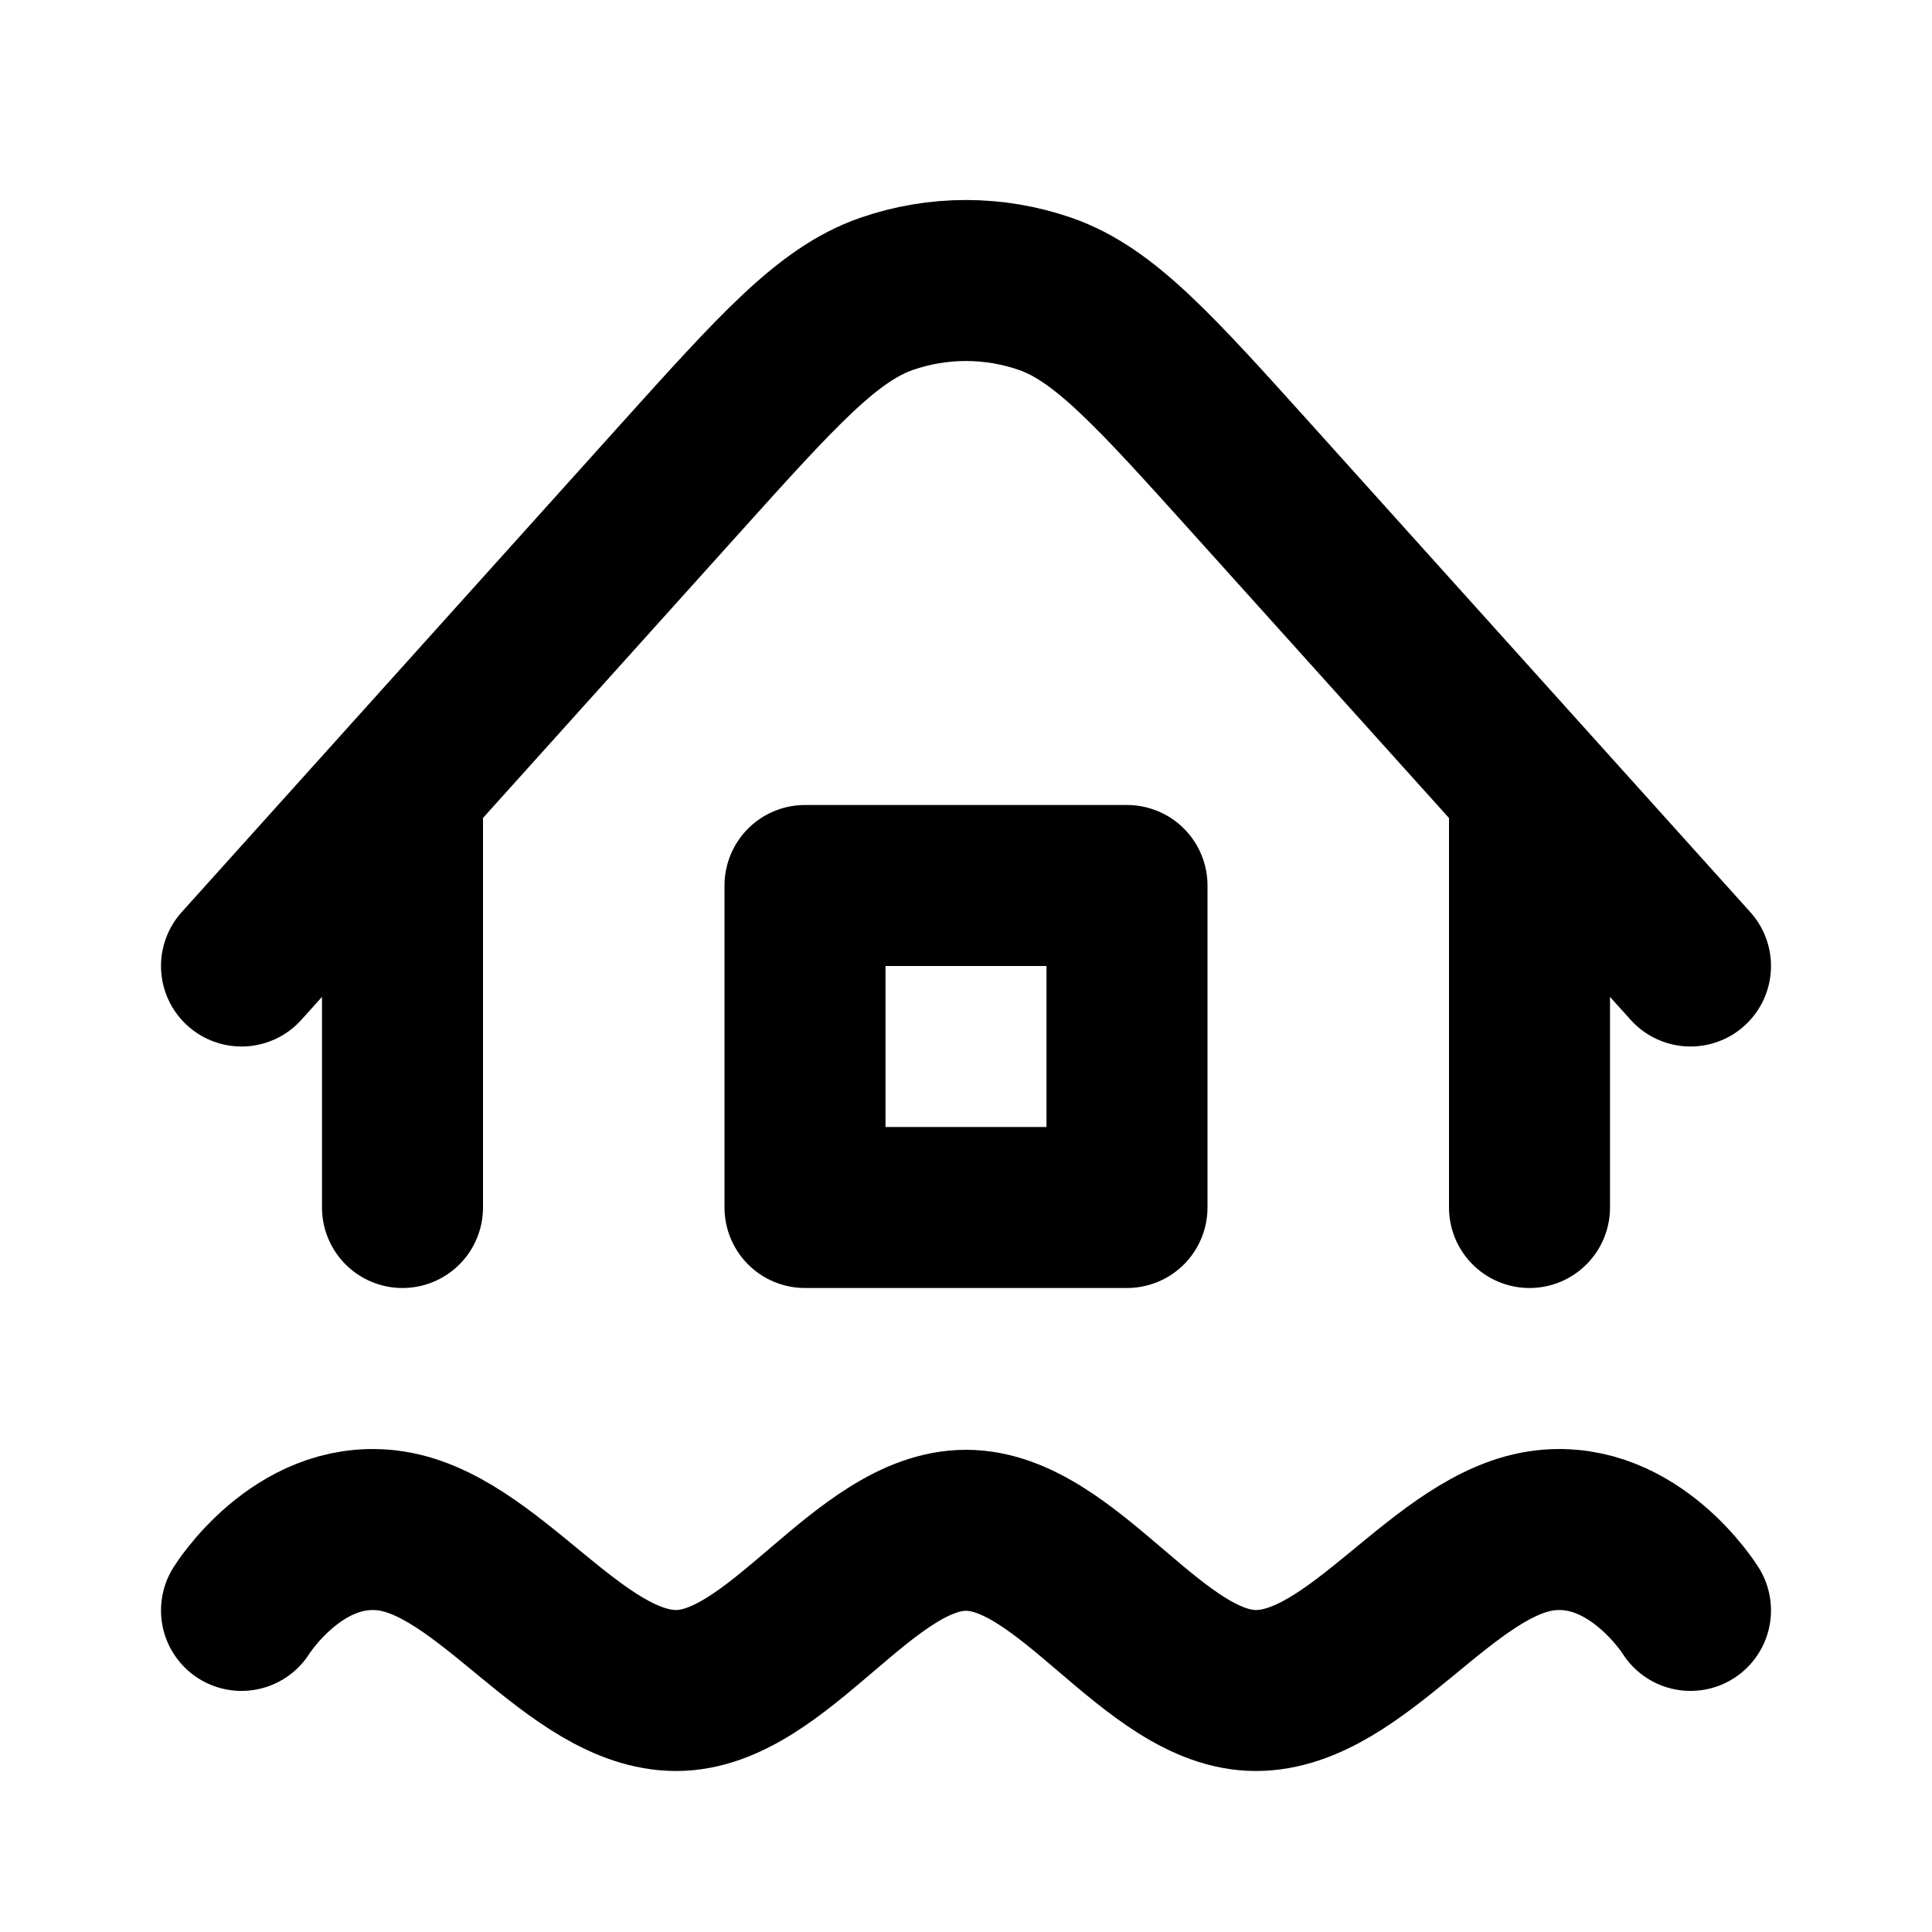
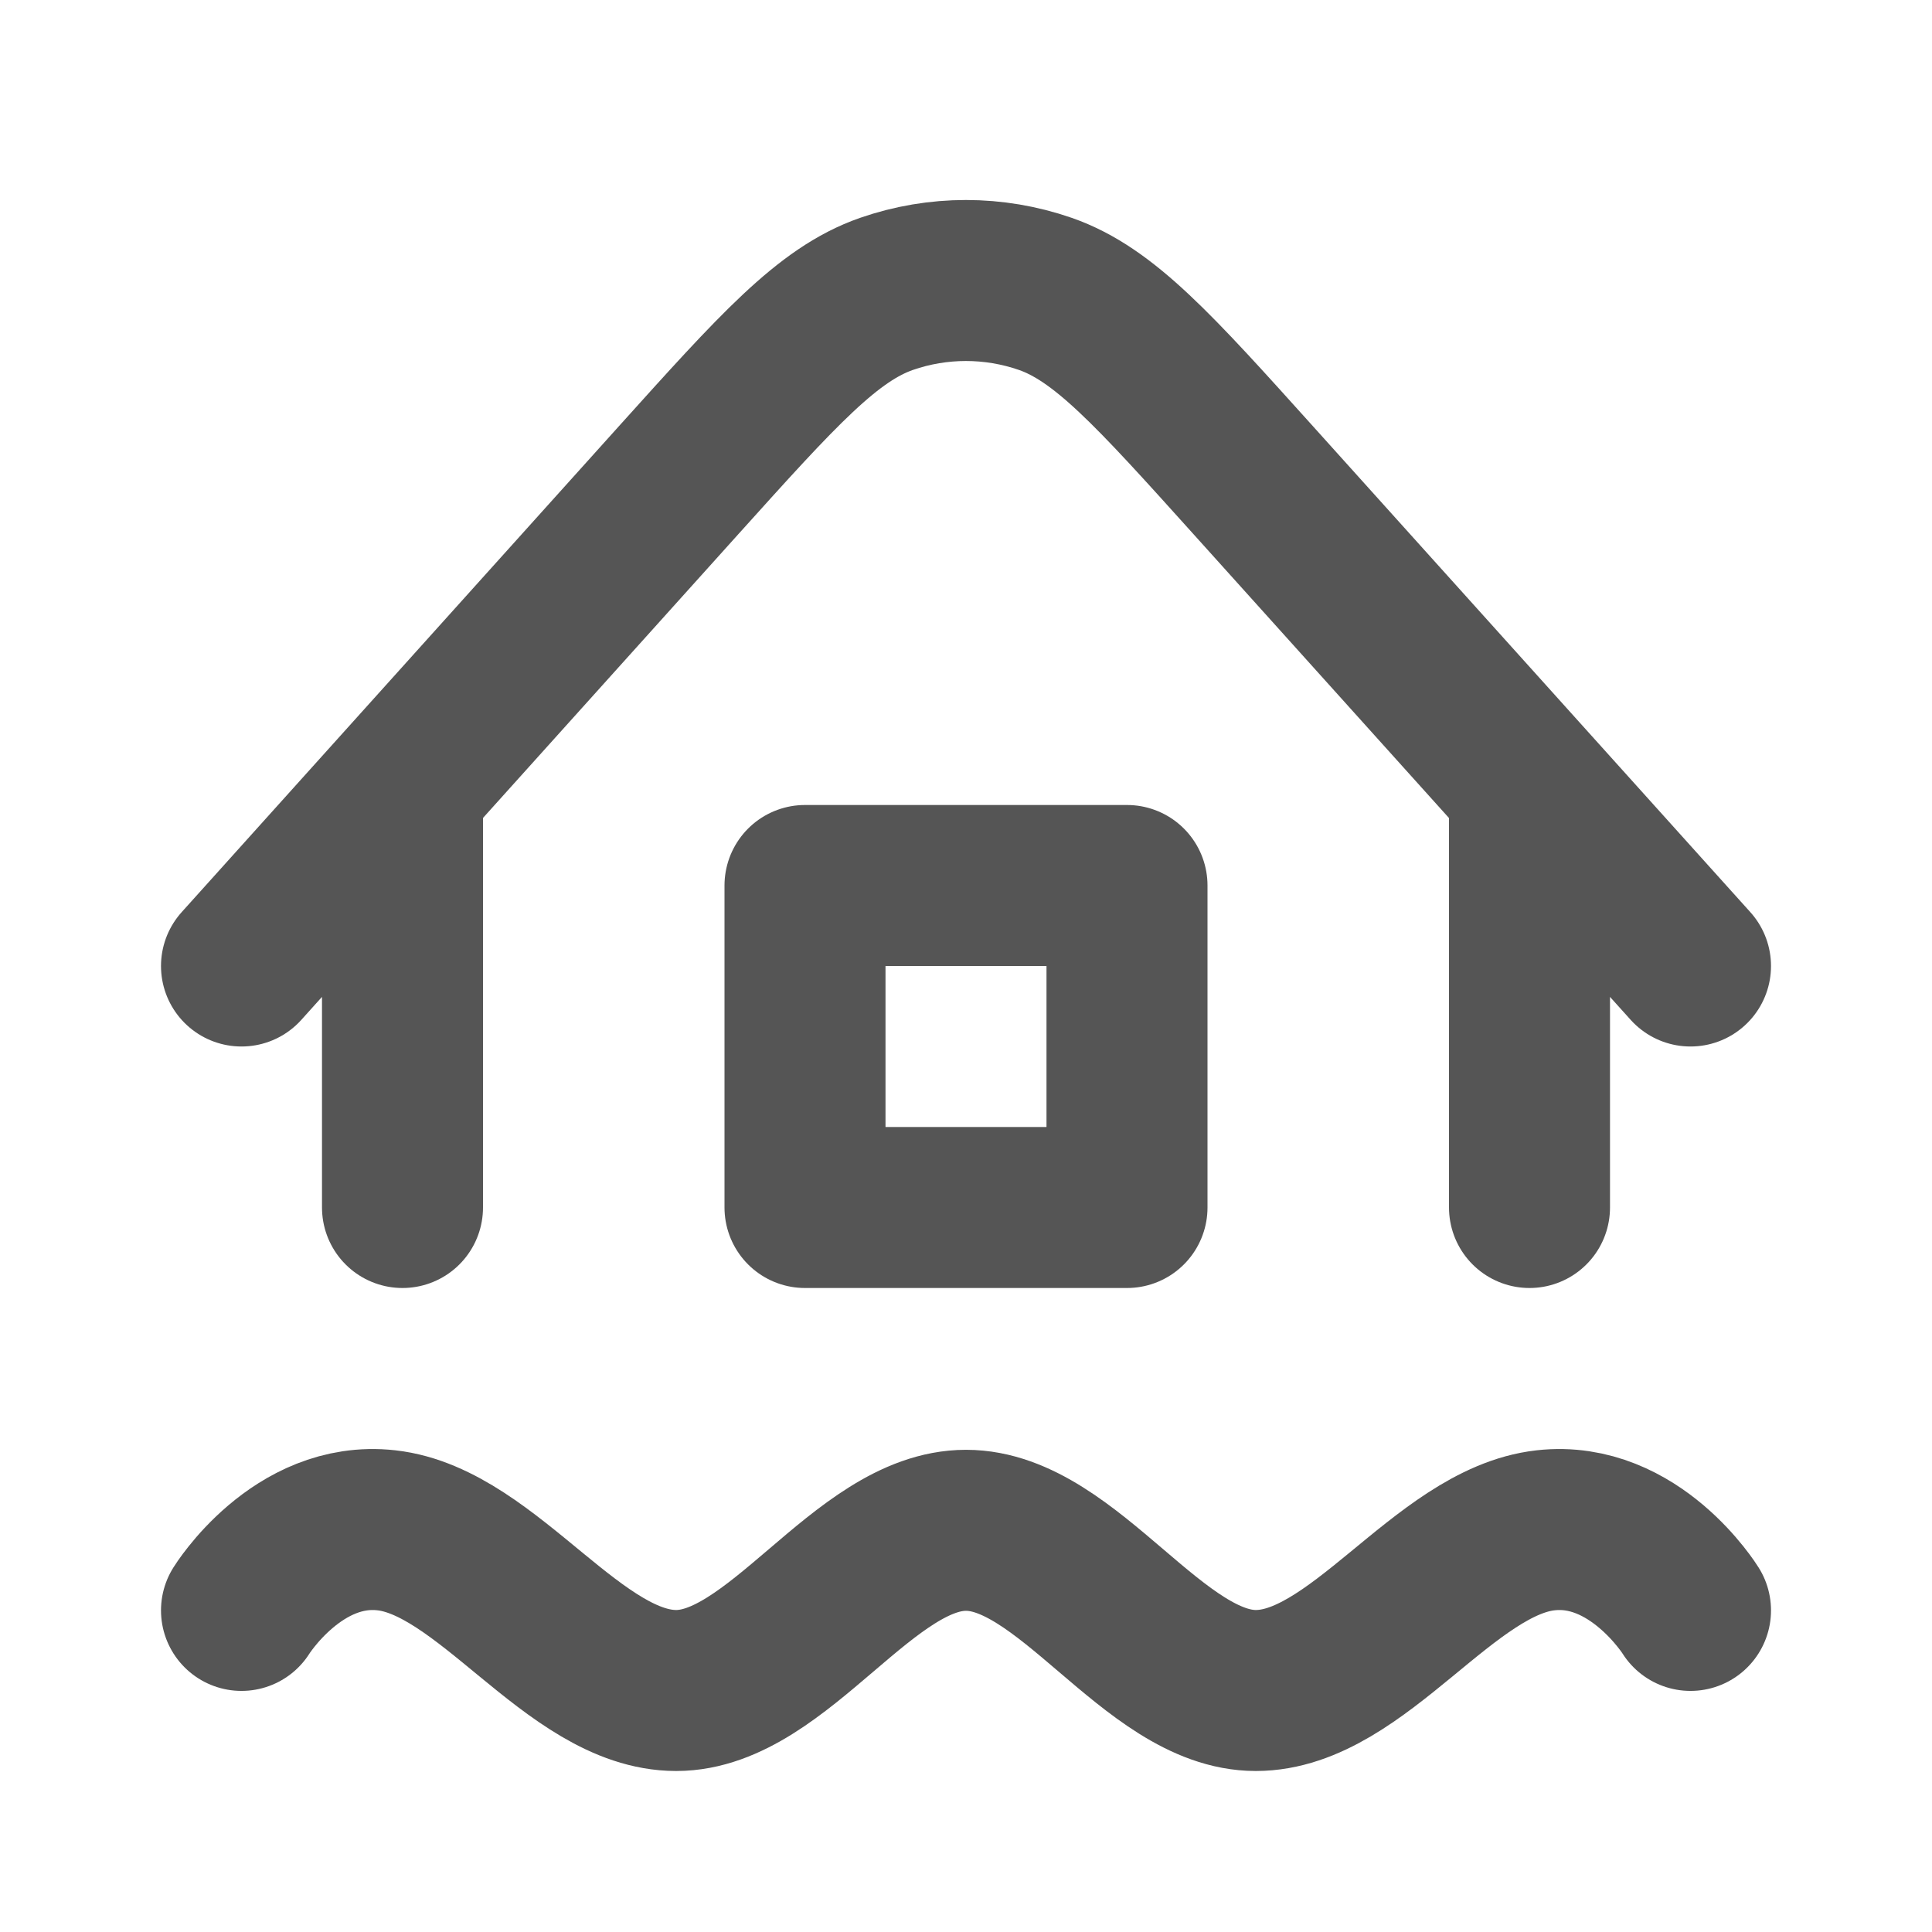
<svg xmlns="http://www.w3.org/2000/svg" width="800px" height="800px" viewBox="0 0 24 24" fill="none">
-   <path d="M19 9.778V15M5 15V9.777M21 12L15.567 5.964C14.331 4.591 13.713 3.905 12.986 3.651C12.347 3.429 11.651 3.429 11.012 3.651C10.284 3.905 9.667 4.591 8.431 5.964L3 12M3 20.005C3 20.005 3.694 18.886 4.8 19.01C6.061 19.151 7.133 21 8.4 21C9.667 21 10.733 19.01 12 19.01C13.267 19.01 14.333 21 15.6 21C16.867 21 17.939 19.151 19.2 19.01C20.306 18.886 21 20.005 21 20.005M10 11H14V15H10V11Z" stroke="#000000" stroke-width="2" stroke-linecap="round" stroke-linejoin="round" />
+   <path d="M19 9.778V15M5 15V9.777M21 12L15.567 5.964C14.331 4.591 13.713 3.905 12.986 3.651C12.347 3.429 11.651 3.429 11.012 3.651C10.284 3.905 9.667 4.591 8.431 5.964L3 12M3 20.005C3 20.005 3.694 18.886 4.8 19.01C6.061 19.151 7.133 21 8.4 21C9.667 21 10.733 19.01 12 19.01C13.267 19.01 14.333 21 15.6 21C16.867 21 17.939 19.151 19.2 19.01C20.306 18.886 21 20.005 21 20.005M10 11H14V15H10V11Z" stroke="#555555" stroke-width="2" stroke-linecap="round" stroke-linejoin="round" />
</svg>
